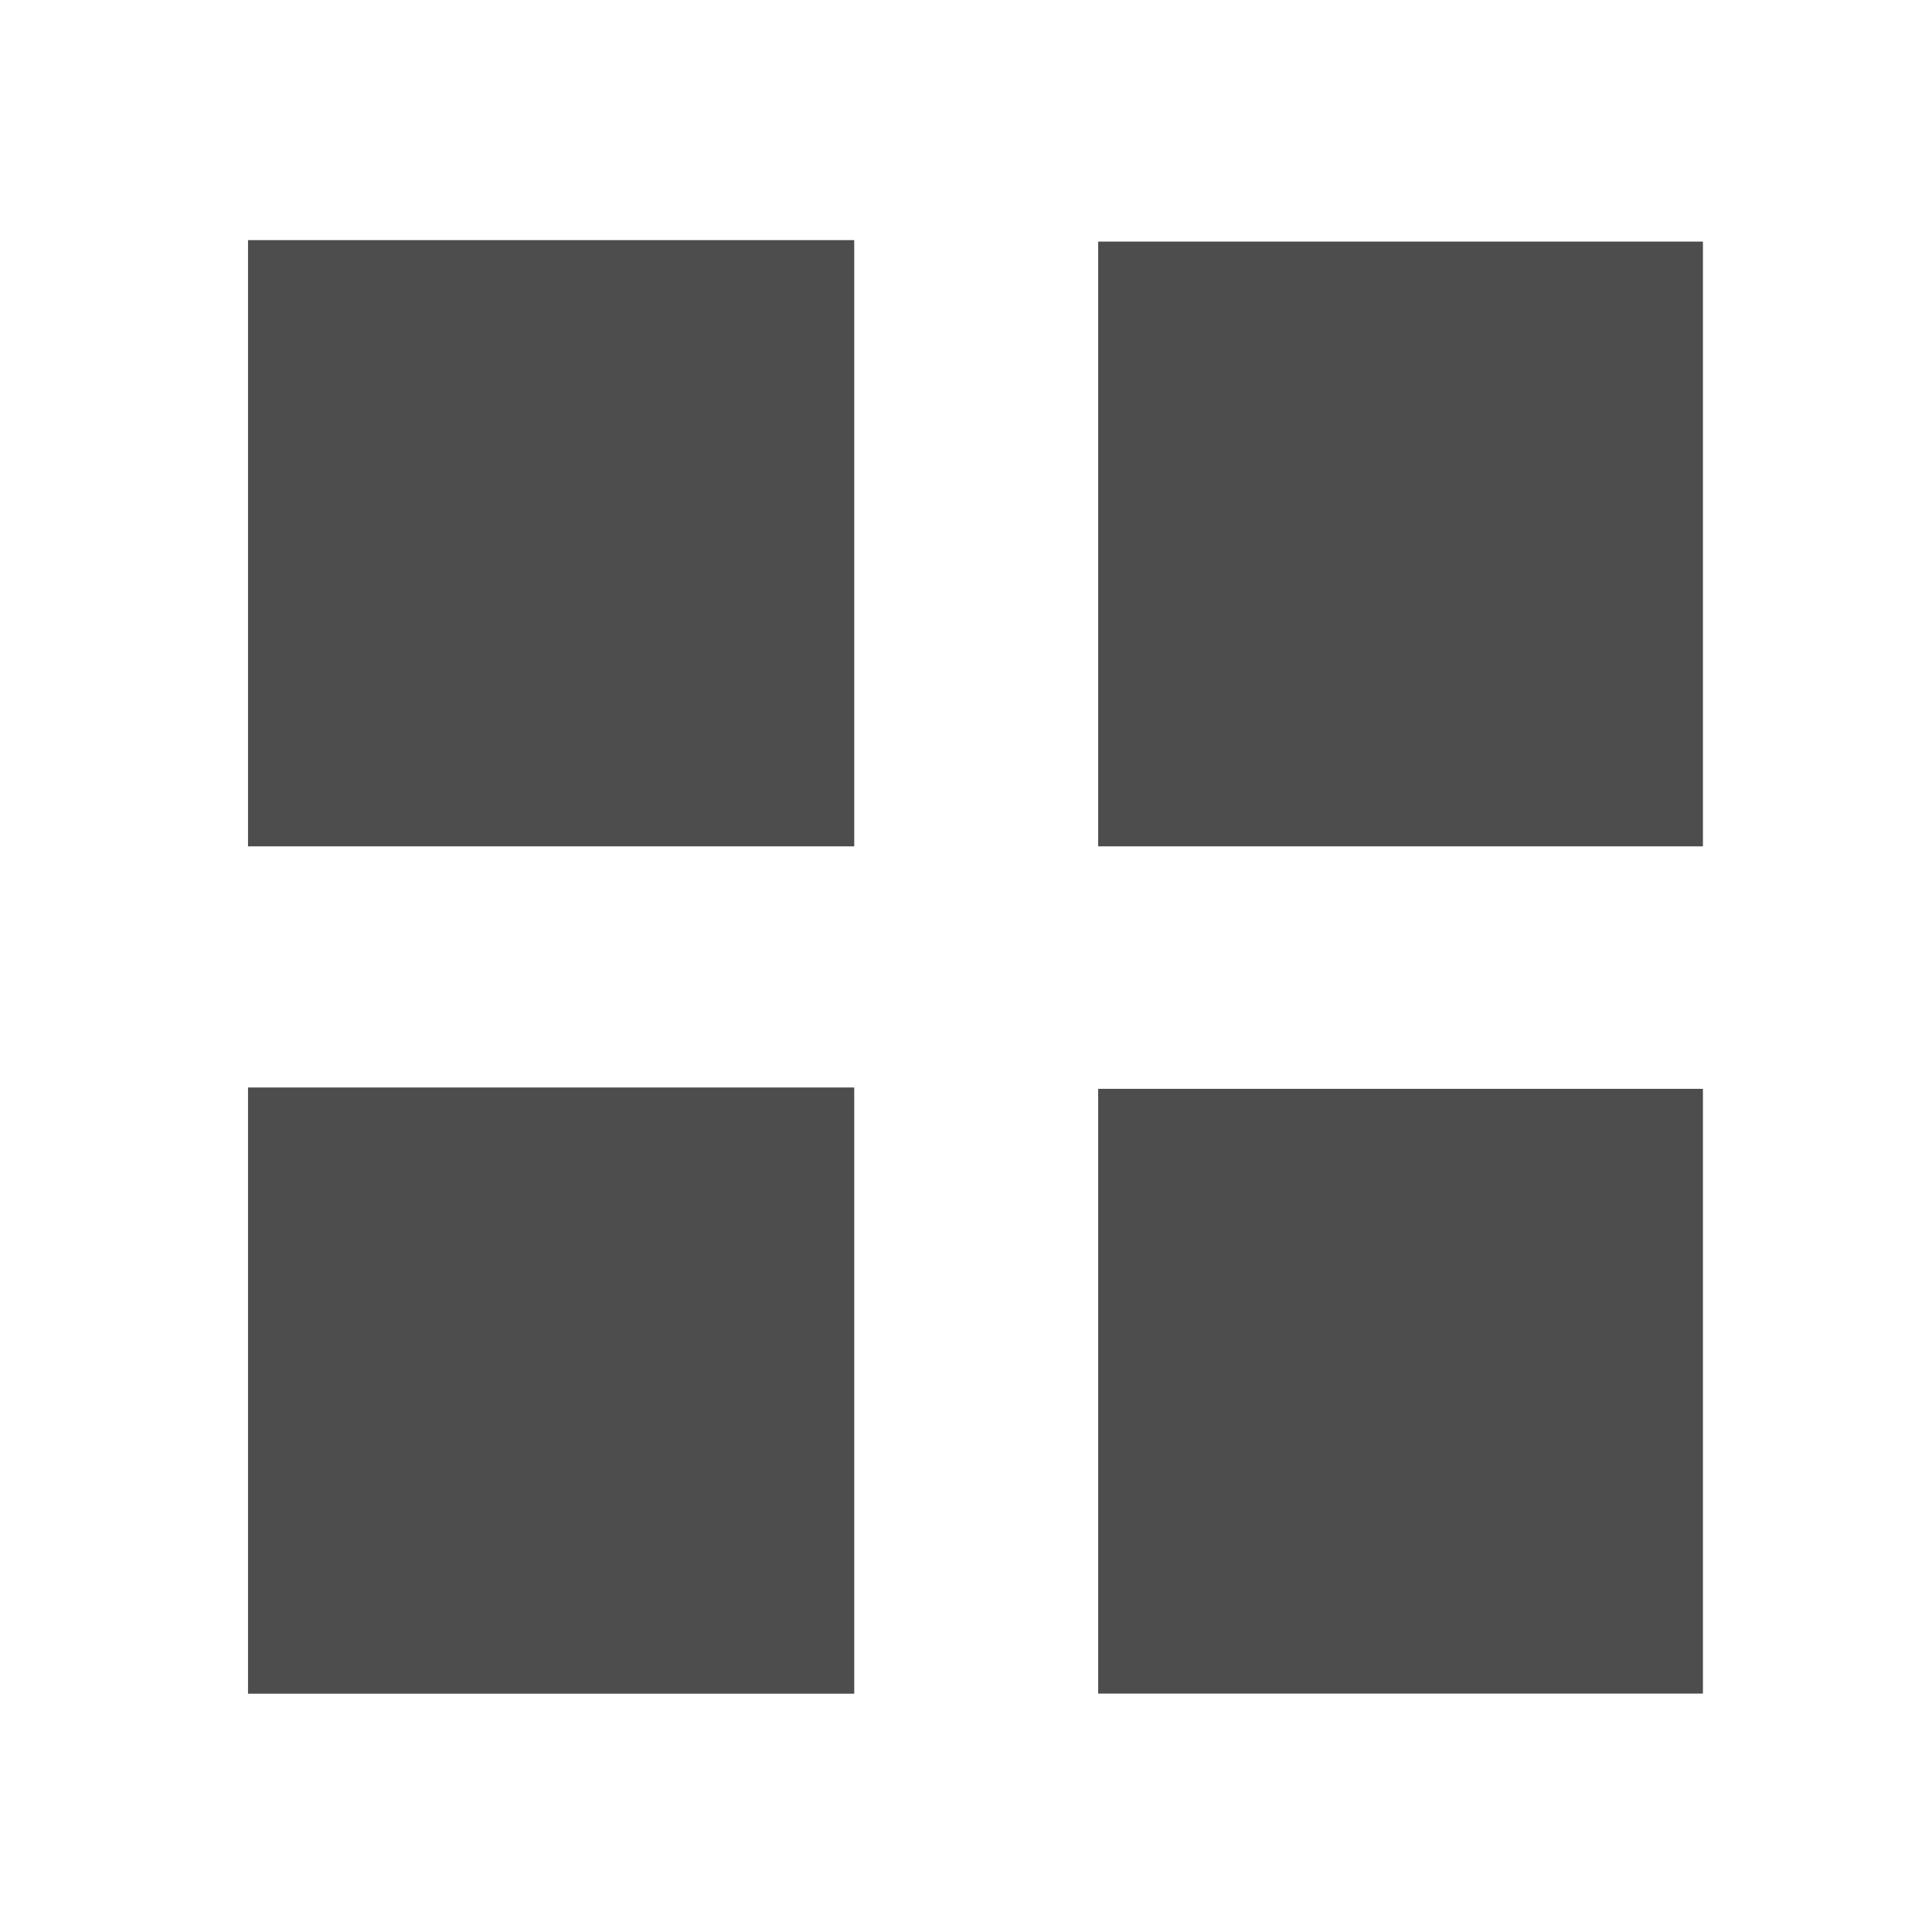
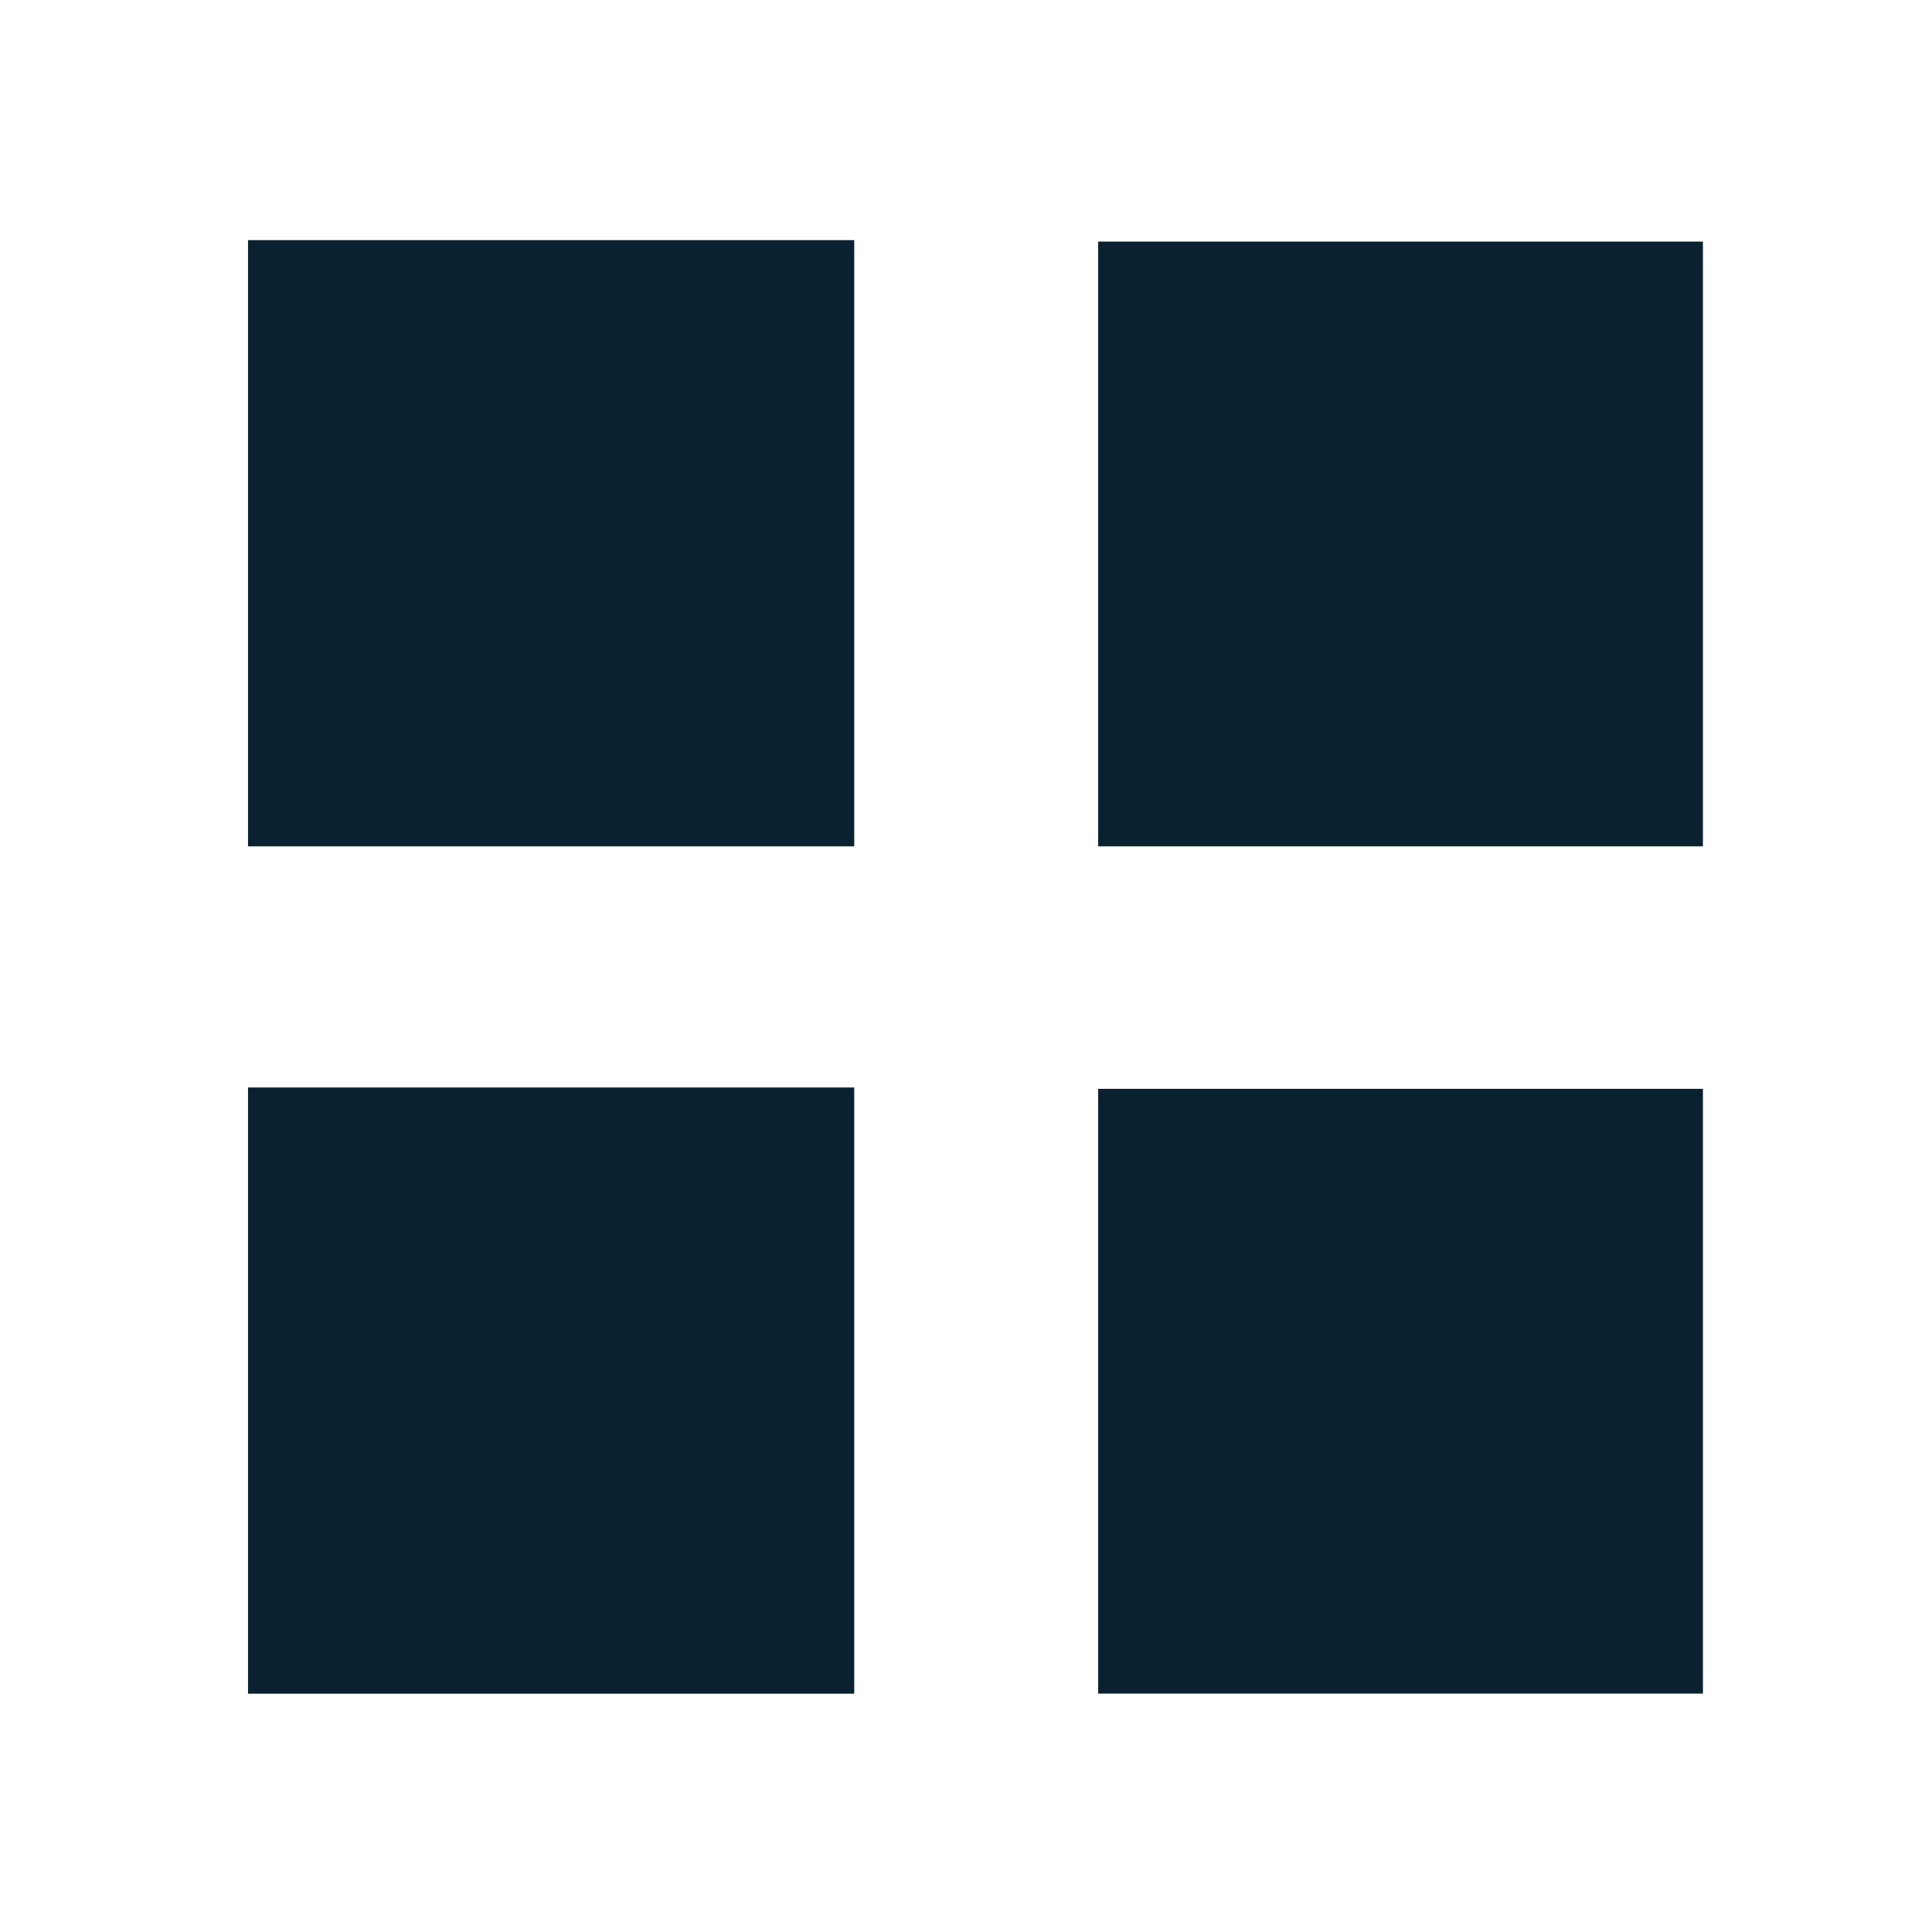
<svg xmlns="http://www.w3.org/2000/svg" width="16" height="16" viewBox="0 0 16 16" id="svg79722" version="1.1">
  <defs id="defs79724" />
  <g id="layer1" transform="translate(0,-1036.362)">
-     <g id="g153053" transform="matrix(1.004085,0,0,1.004085,0.0457561,-4.252975)" style="fill:#4d4d4d">
-       <rect y="1038.362" x="2" height="5" width="5" id="rect81845" style="opacity:1;fill:#4d4d4d;fill-opacity:1;stroke:none;stroke-width:1;stroke-linecap:butt;stroke-linejoin:round;stroke-miterlimit:4;stroke-dasharray:none;stroke-dashoffset:0;stroke-opacity:1" />
-       <rect style="opacity:1;fill:#4d4d4d;fill-opacity:1;stroke:none;stroke-width:1;stroke-linecap:butt;stroke-linejoin:round;stroke-miterlimit:4;stroke-dasharray:none;stroke-dashoffset:0;stroke-opacity:1" id="rect81851" width="4.988" height="4.988" x="9.012" y="1038.374" />
-       <rect style="opacity:1;fill:#4d4d4d;fill-opacity:1;stroke:none;stroke-width:1;stroke-linecap:butt;stroke-linejoin:round;stroke-miterlimit:4;stroke-dasharray:none;stroke-dashoffset:0;stroke-opacity:1" id="rect153049" width="5" height="5" x="2" y="1045.351" />
-       <rect y="1045.362" x="9.012" height="4.988" width="4.988" id="rect153051" style="opacity:1;fill:#4d4d4d;fill-opacity:1;stroke:none;stroke-width:1;stroke-linecap:butt;stroke-linejoin:round;stroke-miterlimit:4;stroke-dasharray:none;stroke-dashoffset:0;stroke-opacity:1" />
+     <g id="g153053" transform="matrix(1.004085,0,0,1.004085,0.0457561,-4.252975)" style="fill:#0a2131;fill-opacity:1">
+       <rect y="1038.362" x="2" height="5" width="5" id="rect81845" style="opacity:1;fill:#0a2131;fill-opacity:1;stroke:none;stroke-width:1;stroke-linecap:butt;stroke-linejoin:round;stroke-miterlimit:4;stroke-dasharray:none;stroke-dashoffset:0;stroke-opacity:1" />
+       <rect style="opacity:1;fill:#0a2131;fill-opacity:1;stroke:none;stroke-width:1;stroke-linecap:butt;stroke-linejoin:round;stroke-miterlimit:4;stroke-dasharray:none;stroke-dashoffset:0;stroke-opacity:1" id="rect81851" width="4.988" height="4.988" x="9.012" y="1038.374" />
+       <rect style="opacity:1;fill:#0a2131;fill-opacity:1;stroke:none;stroke-width:1;stroke-linecap:butt;stroke-linejoin:round;stroke-miterlimit:4;stroke-dasharray:none;stroke-dashoffset:0;stroke-opacity:1" id="rect153049" width="5" height="5" x="2" y="1045.351" />
+       <rect y="1045.362" x="9.012" height="4.988" width="4.988" id="rect153051" style="opacity:1;fill:#0a2131;fill-opacity:1;stroke:none;stroke-width:1;stroke-linecap:butt;stroke-linejoin:round;stroke-miterlimit:4;stroke-dasharray:none;stroke-dashoffset:0;stroke-opacity:1" />
    </g>
  </g>
</svg>
